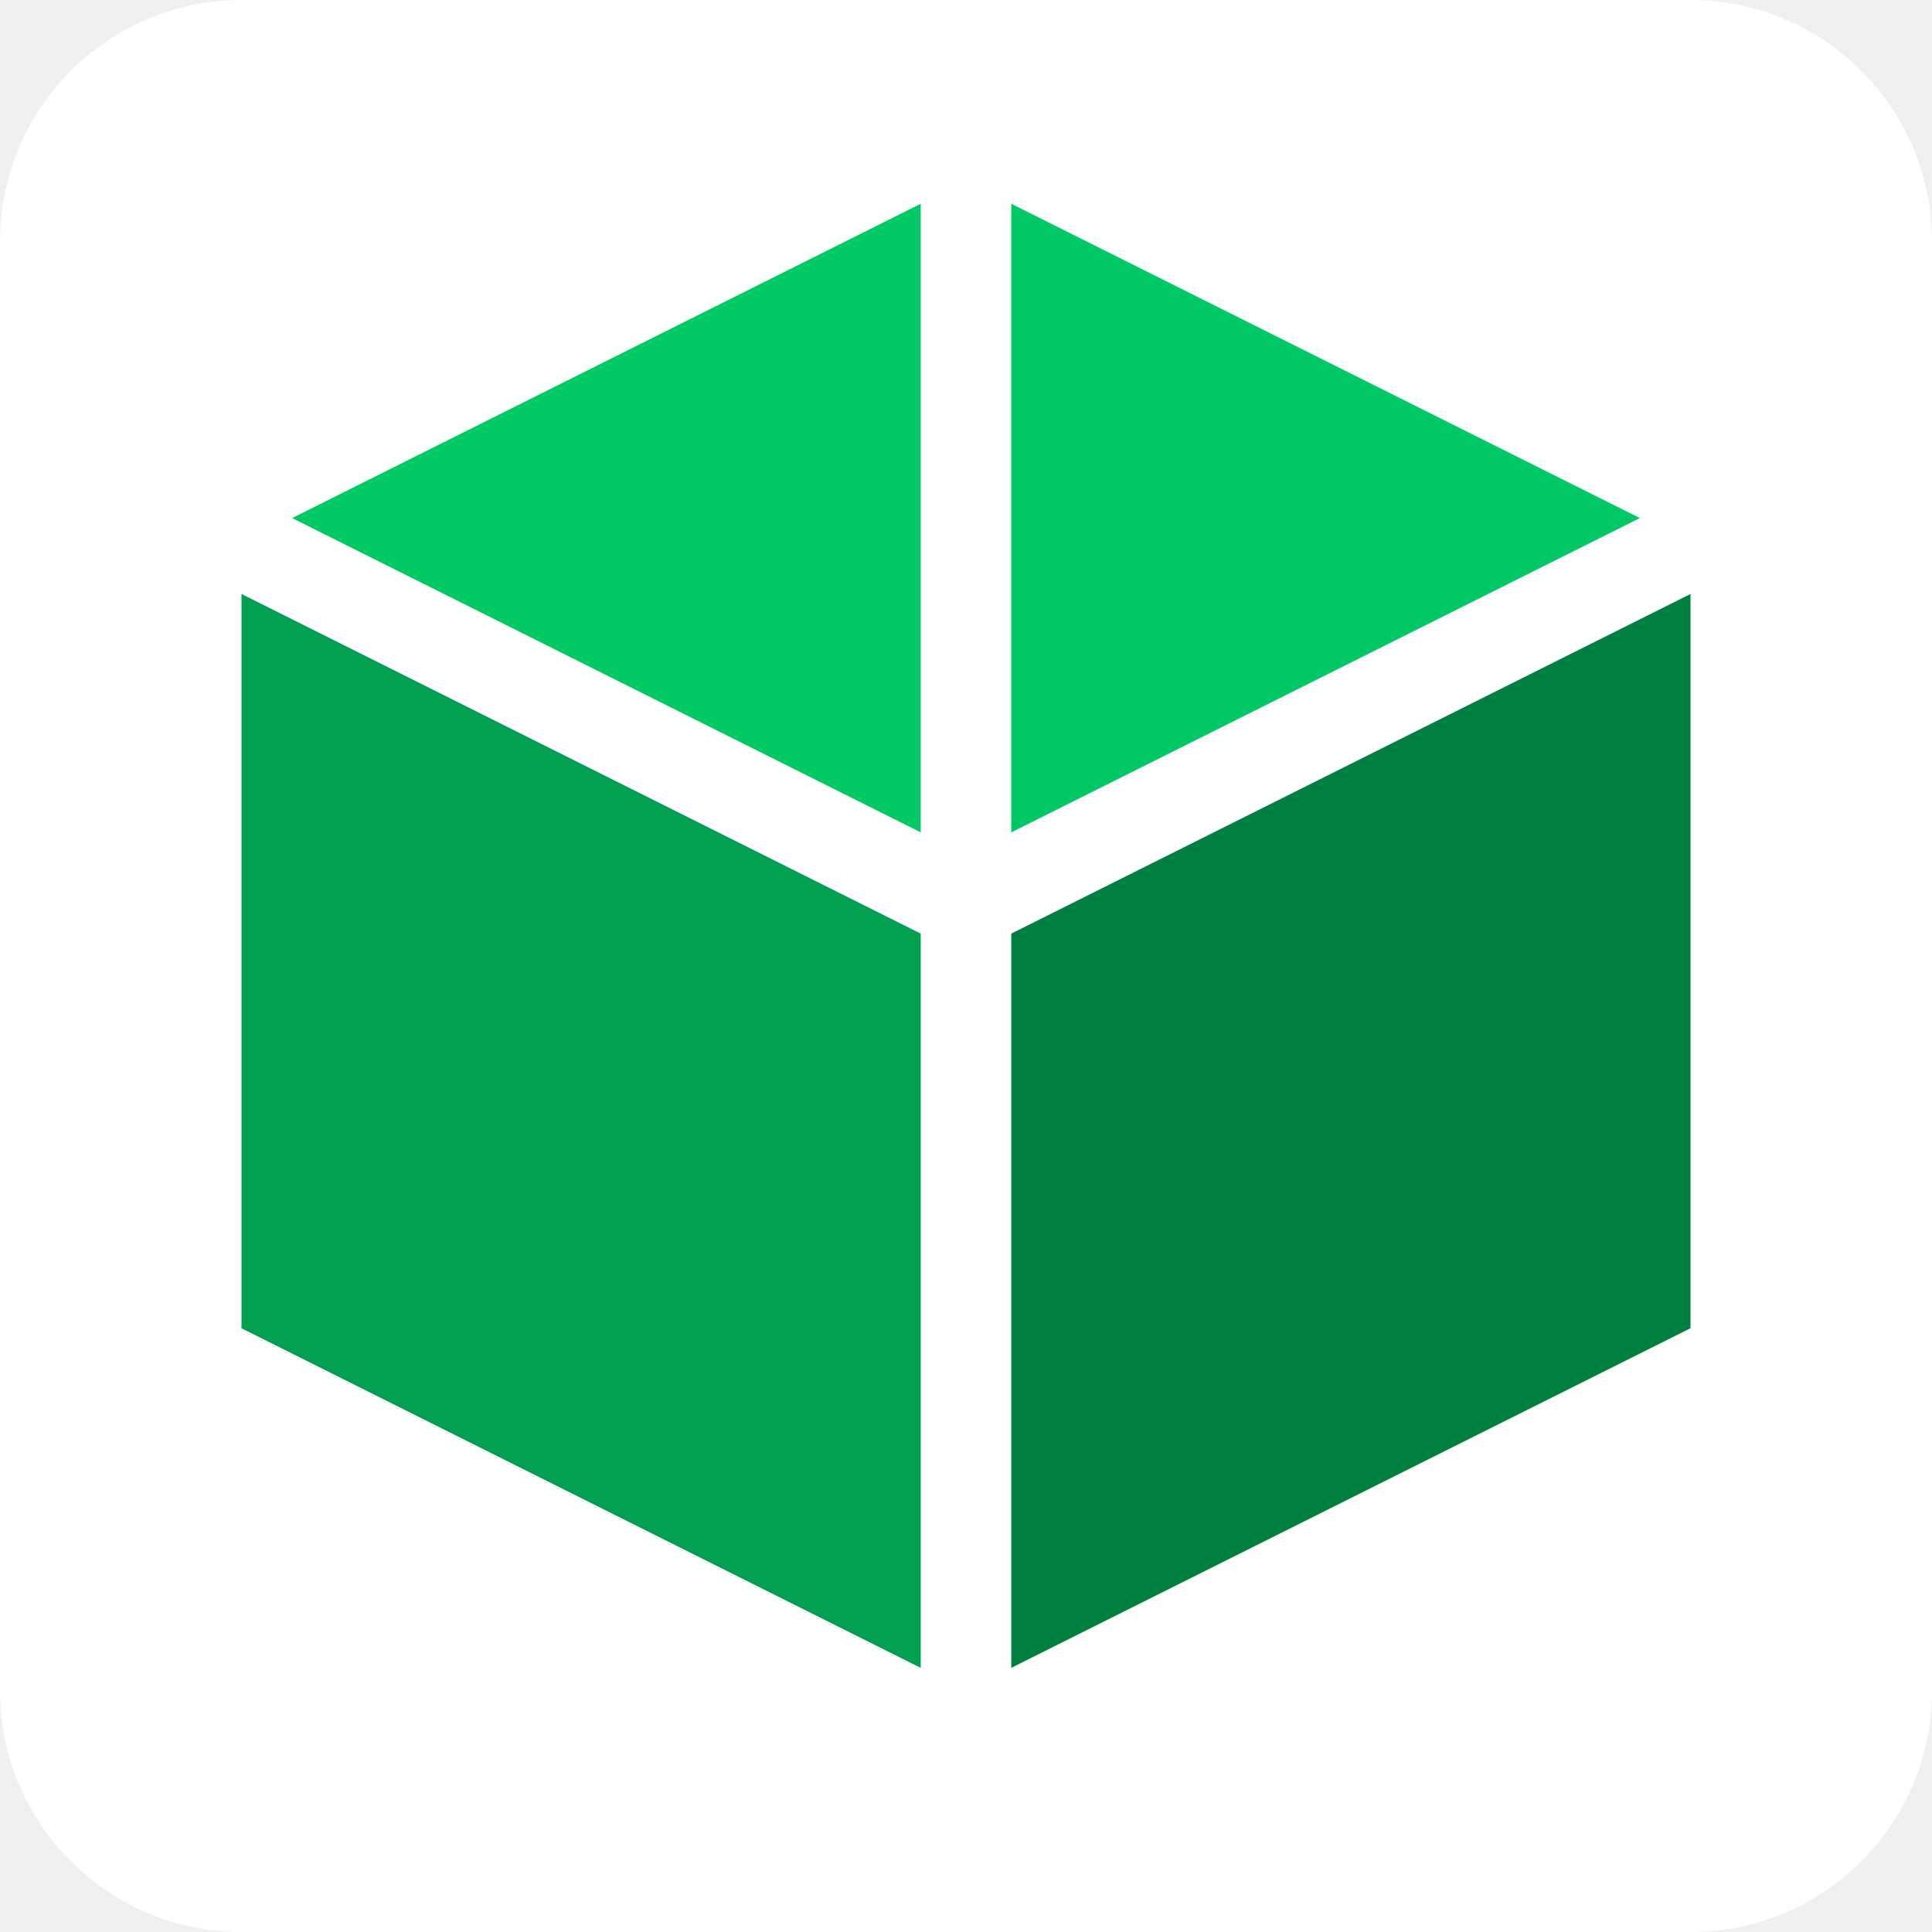
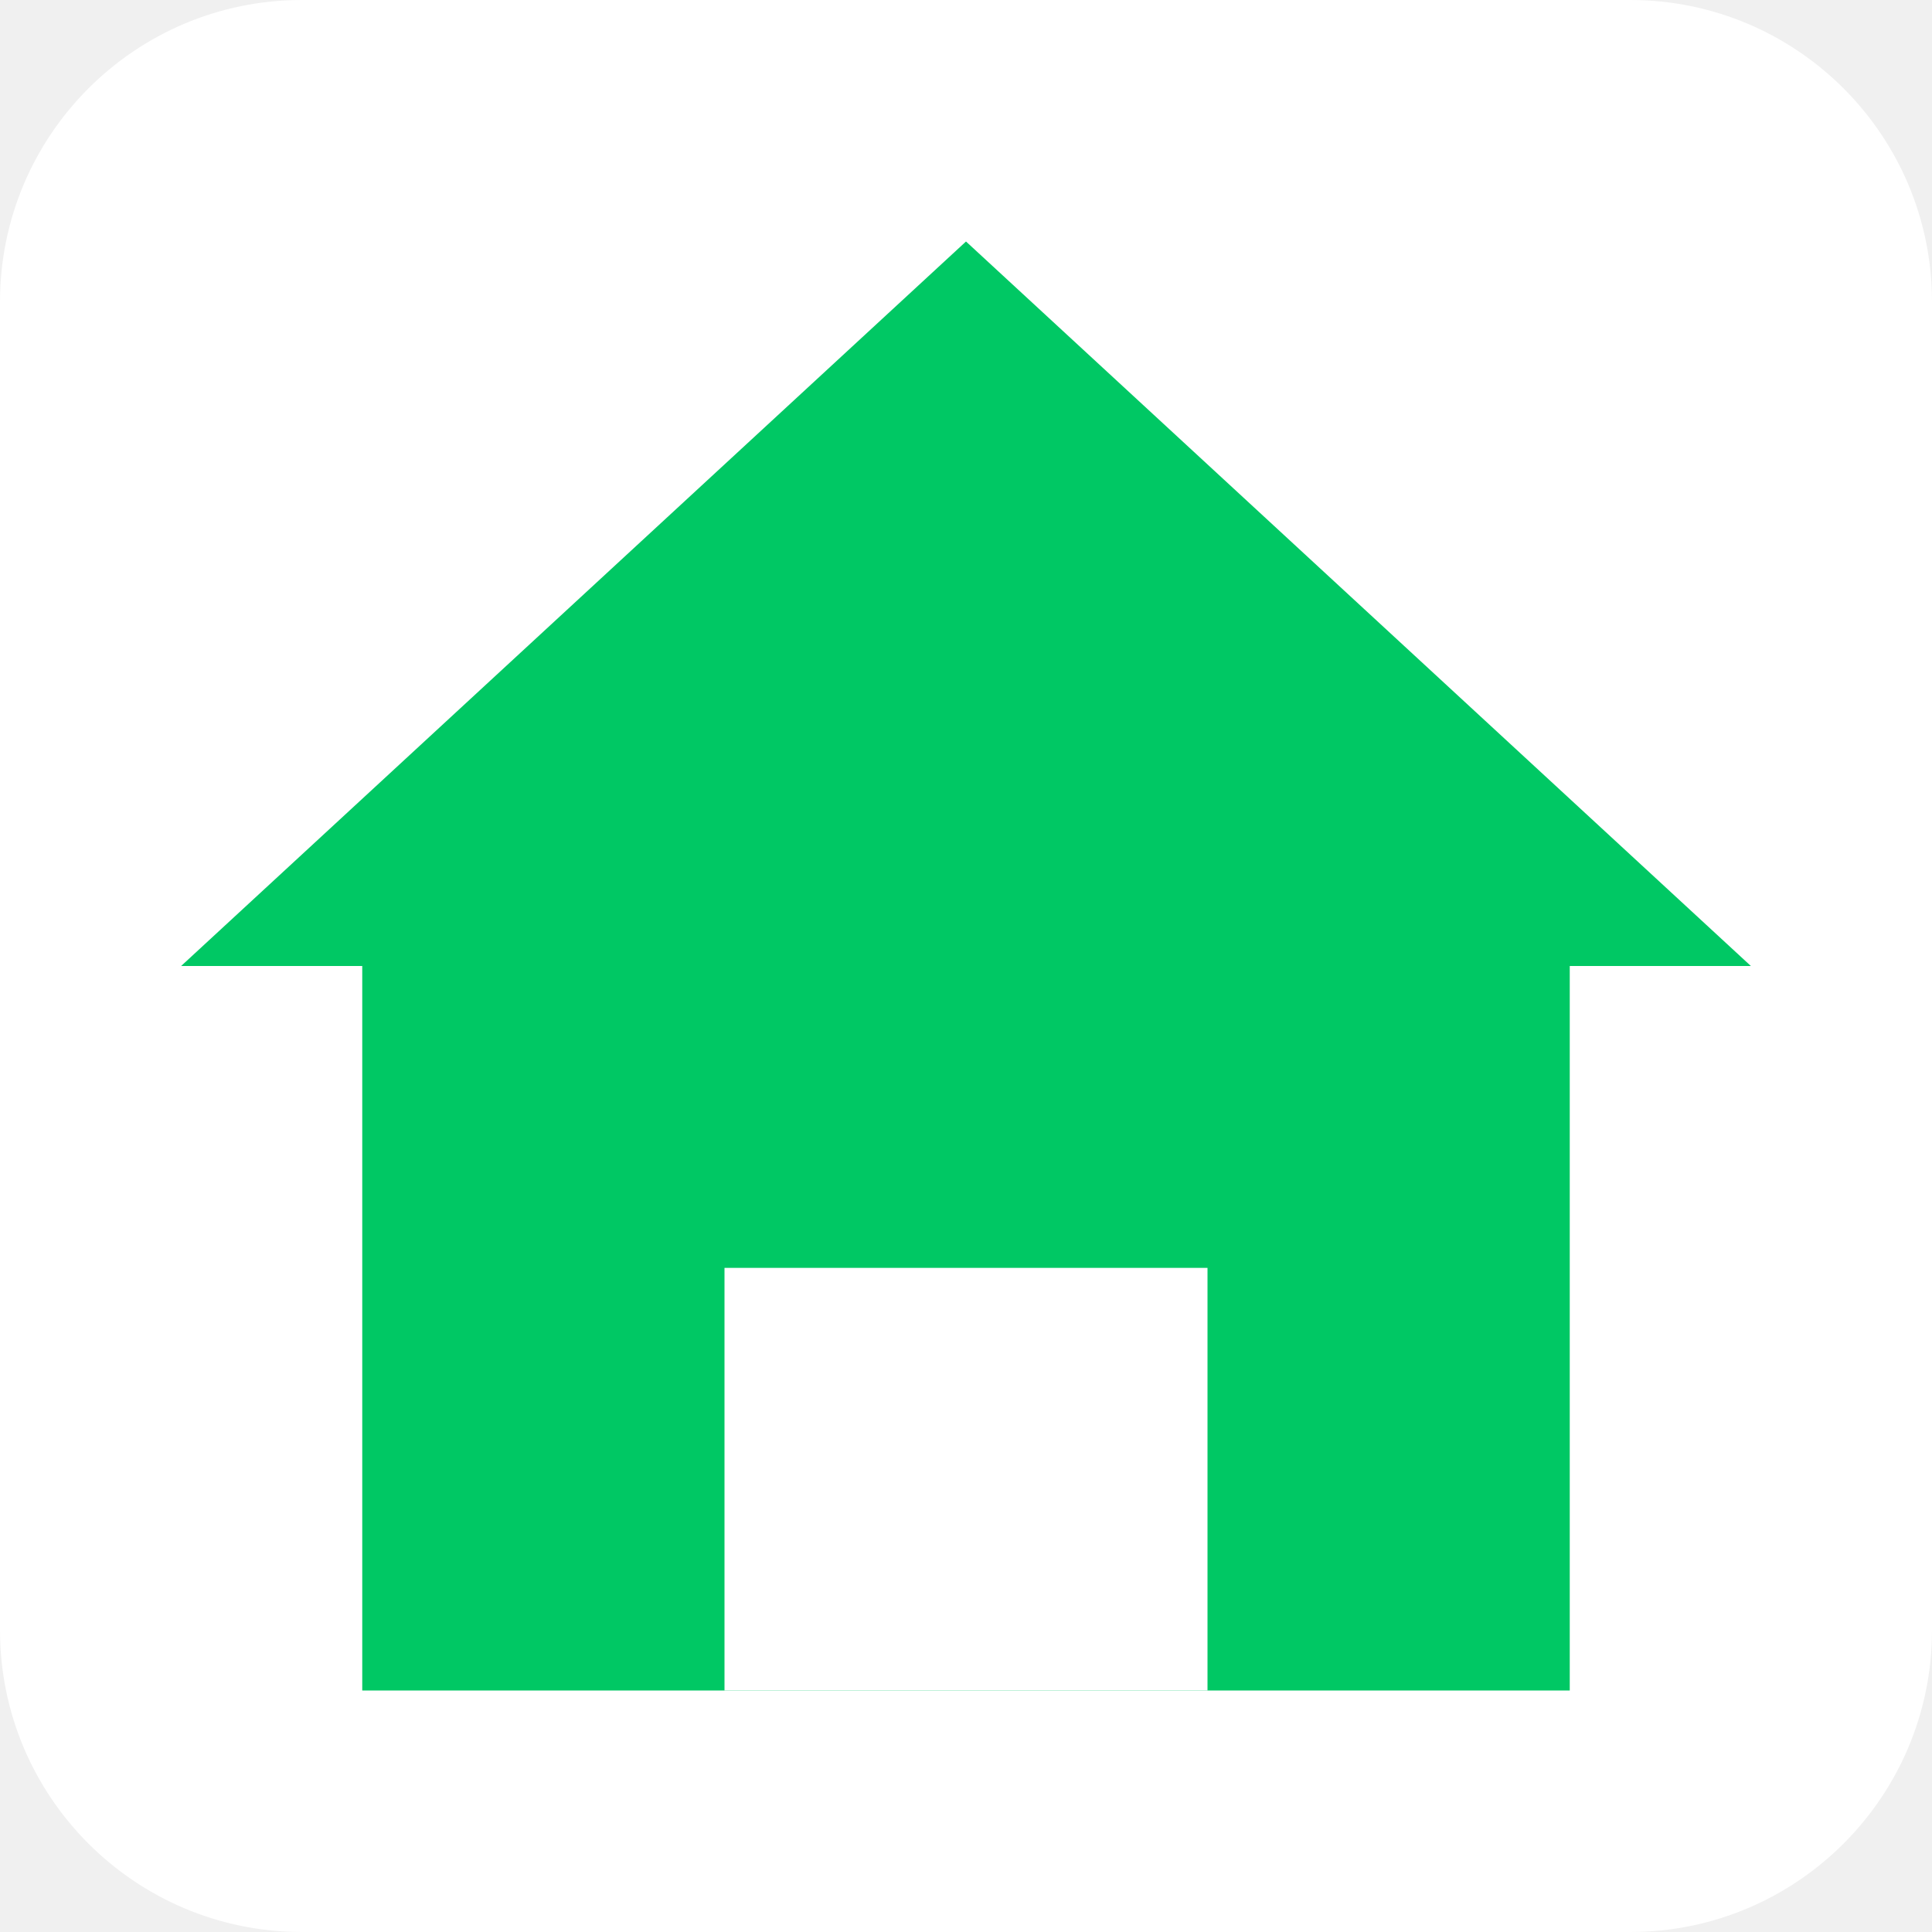
<svg xmlns="http://www.w3.org/2000/svg" viewBox="0 0 32 32">
-   <rect width="32" height="32" rx="4" fill="white" />
-   <polygon points="16,3 28,9 16,15 4,9" fill="#00C864" />
-   <polygon points="4,9 16,15 16,28 4,22" fill="#00A050" />
-   <polygon points="16,15 28,9 28,22 16,28" fill="#008040" />
-   <line x1="16" y1="3" x2="16" y2="15" stroke="white" stroke-width="1.5" stroke-linecap="round" />
-   <line x1="16" y1="15" x2="4" y2="9" stroke="white" stroke-width="1.5" stroke-linecap="round" />
-   <line x1="16" y1="15" x2="28" y2="9" stroke="white" stroke-width="1.5" stroke-linecap="round" />
-   <line x1="16" y1="15" x2="16" y2="28" stroke="white" stroke-width="1.5" stroke-linecap="round" />
+   <rect width="32" height="32" rx="5" fill="white" />
+   <polygon points="16,4 29,16 3,16" fill="#00C864" />
+   <rect x="6" y="15" width="20" height="13" fill="#00C864" />
+   <rect x="12" y="21" width="8" height="7" fill="white" />
</svg>
